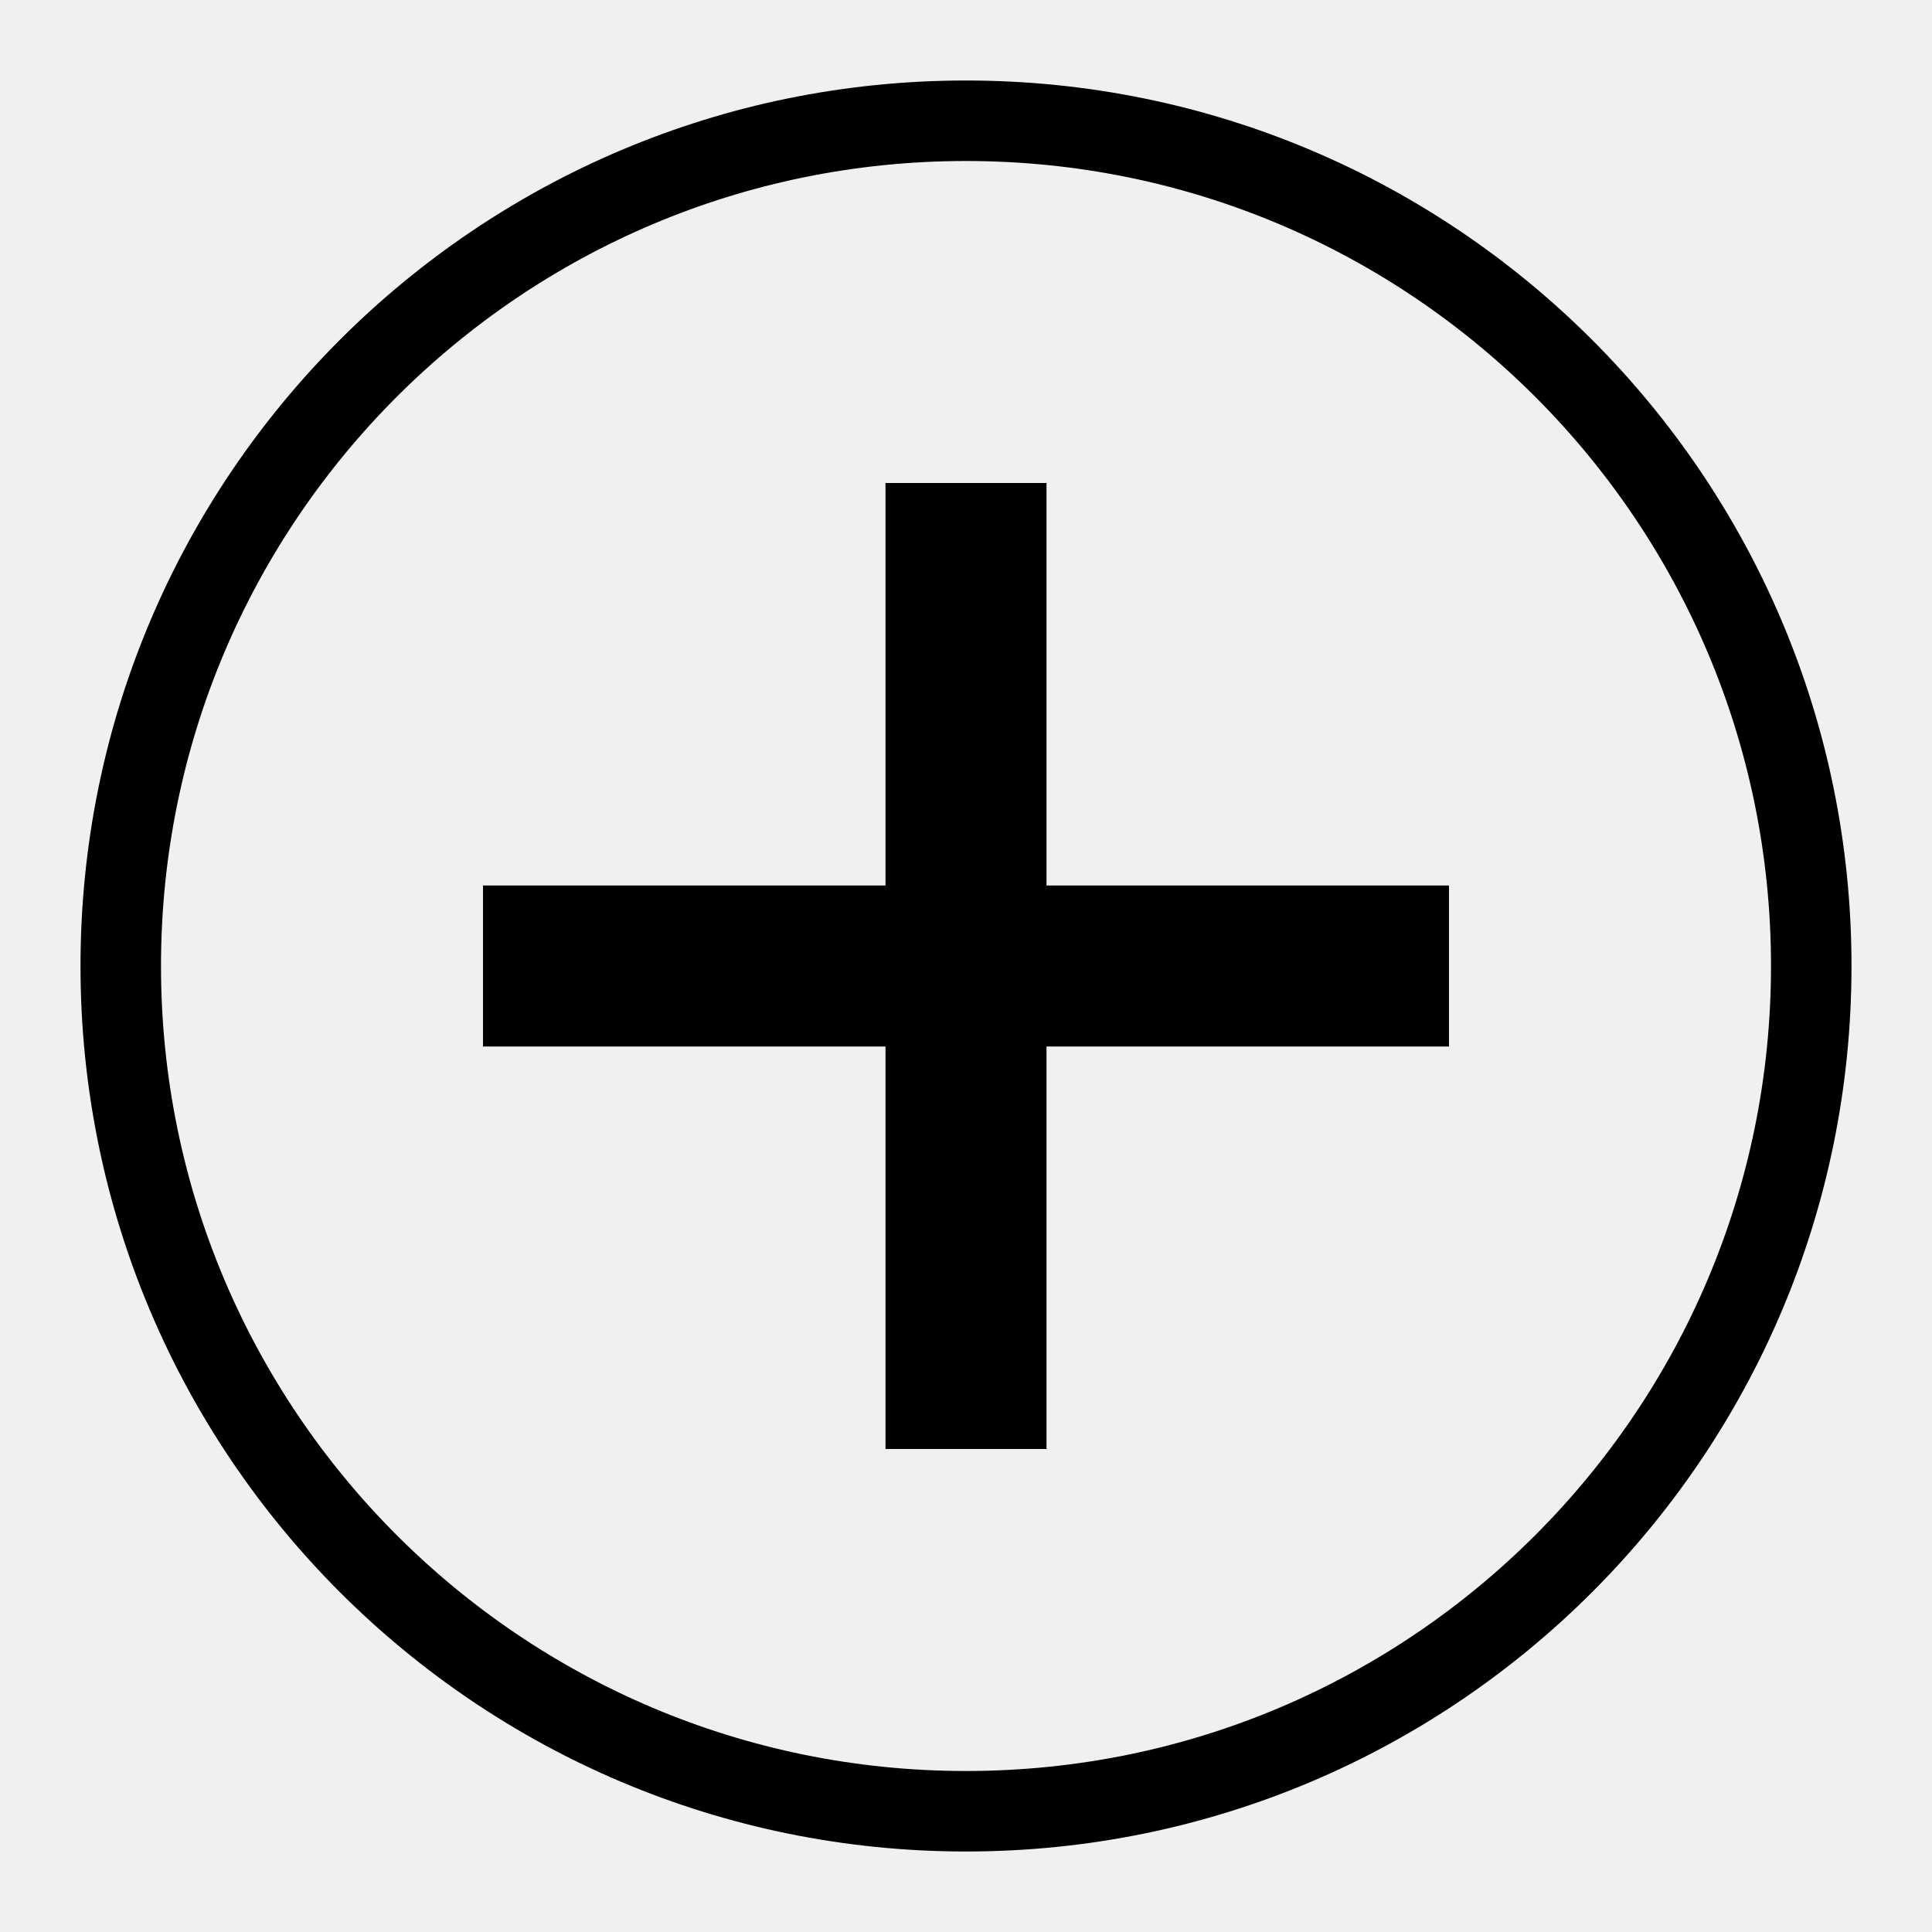
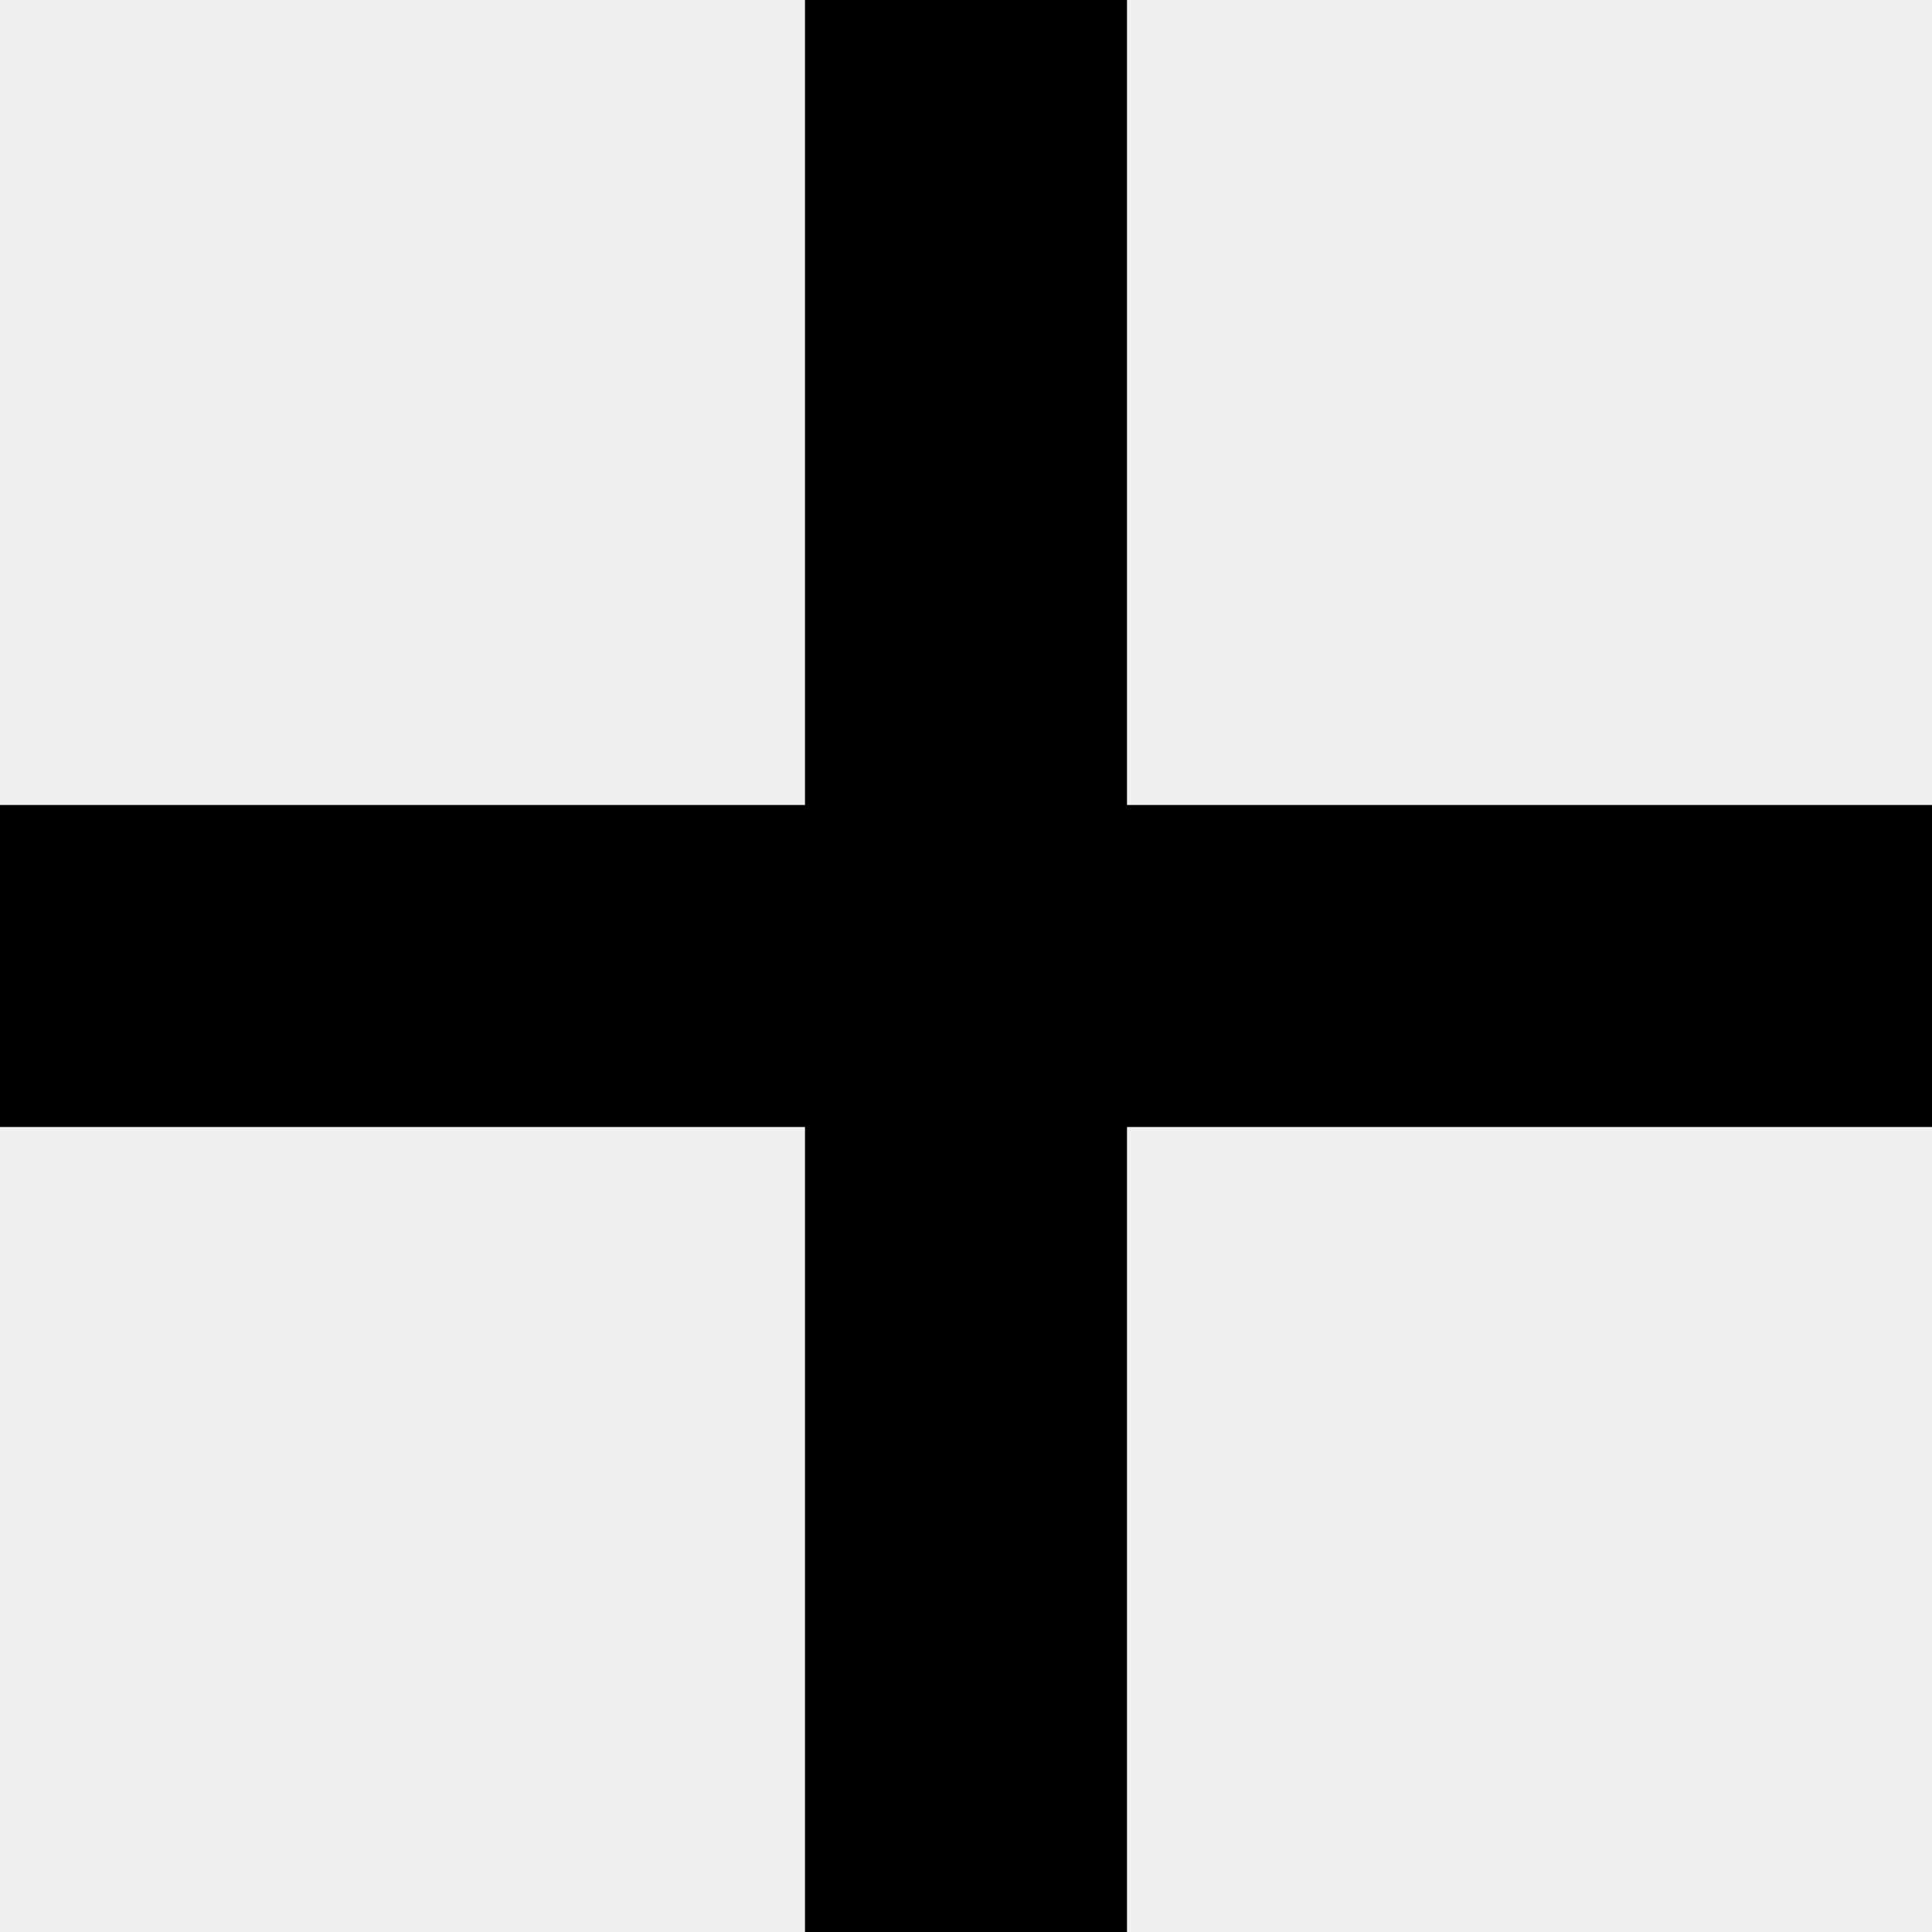
- <svg xmlns="http://www.w3.org/2000/svg" xmlns:xlink="http://www.w3.org/1999/xlink" width="24" height="24" viewBox="0 0 24 24">
-   <defs>
-     <path d="M12 23c6.075 0 11-4.925 11-11S18.075 1 12 1 1 5.925 1 12s4.925 11 11 11z" id="a" />
-     <mask id="b" x="0" y="0" width="22" height="22" fill="#fff">
-       <use xlink:href="#a" />
-     </mask>
-   </defs>
-   <g fill="none" fill-rule="evenodd">
-     <use stroke="#000" mask="url(#b)" stroke-width="2" xlink:href="#a" />
-     <path fill="#000" d="M11 6h2v12h-2z" />
-     <path fill="#000" d="M18 11v2H6v-2z" />
+ <svg xmlns="http://www.w3.org/2000/svg" width="24" height="24" viewBox="0 0 24 24">
+   <g fill="#000" fill-rule="evenodd">
+     <path d="M10 0h4v24h-4z" />
+     <path d="M24 10v4H0v-4z" />
  </g>
</svg>
